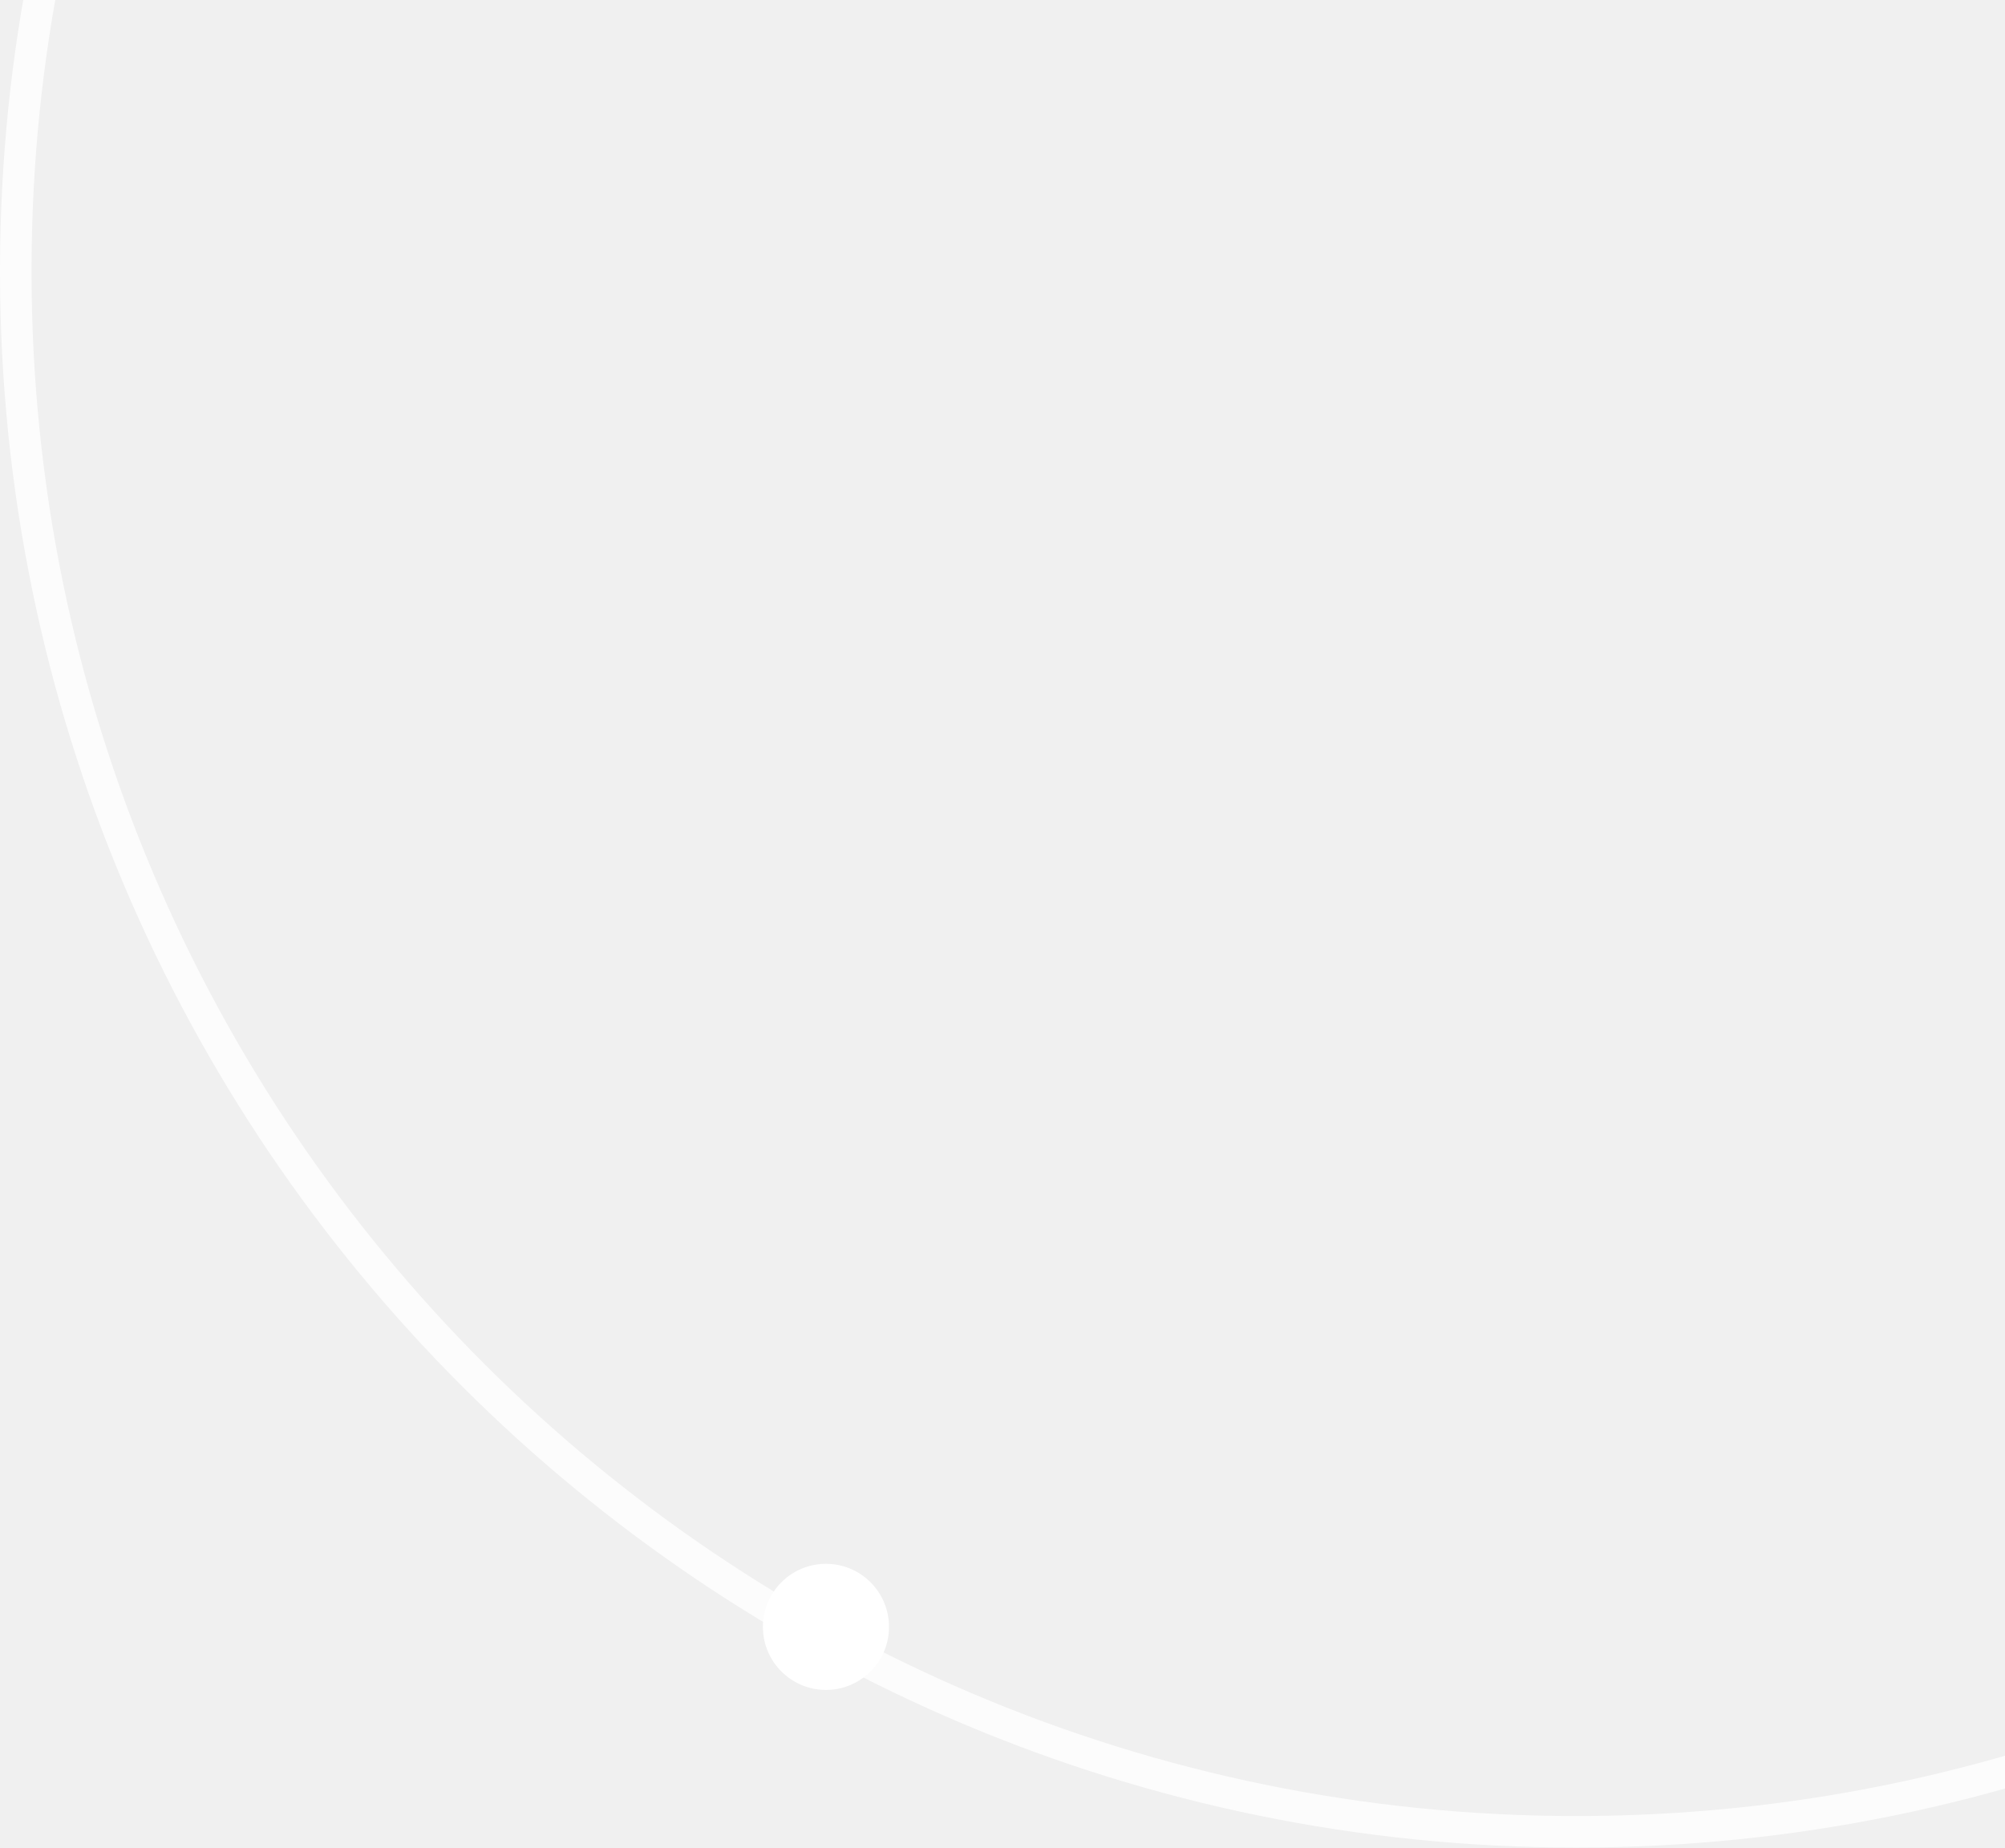
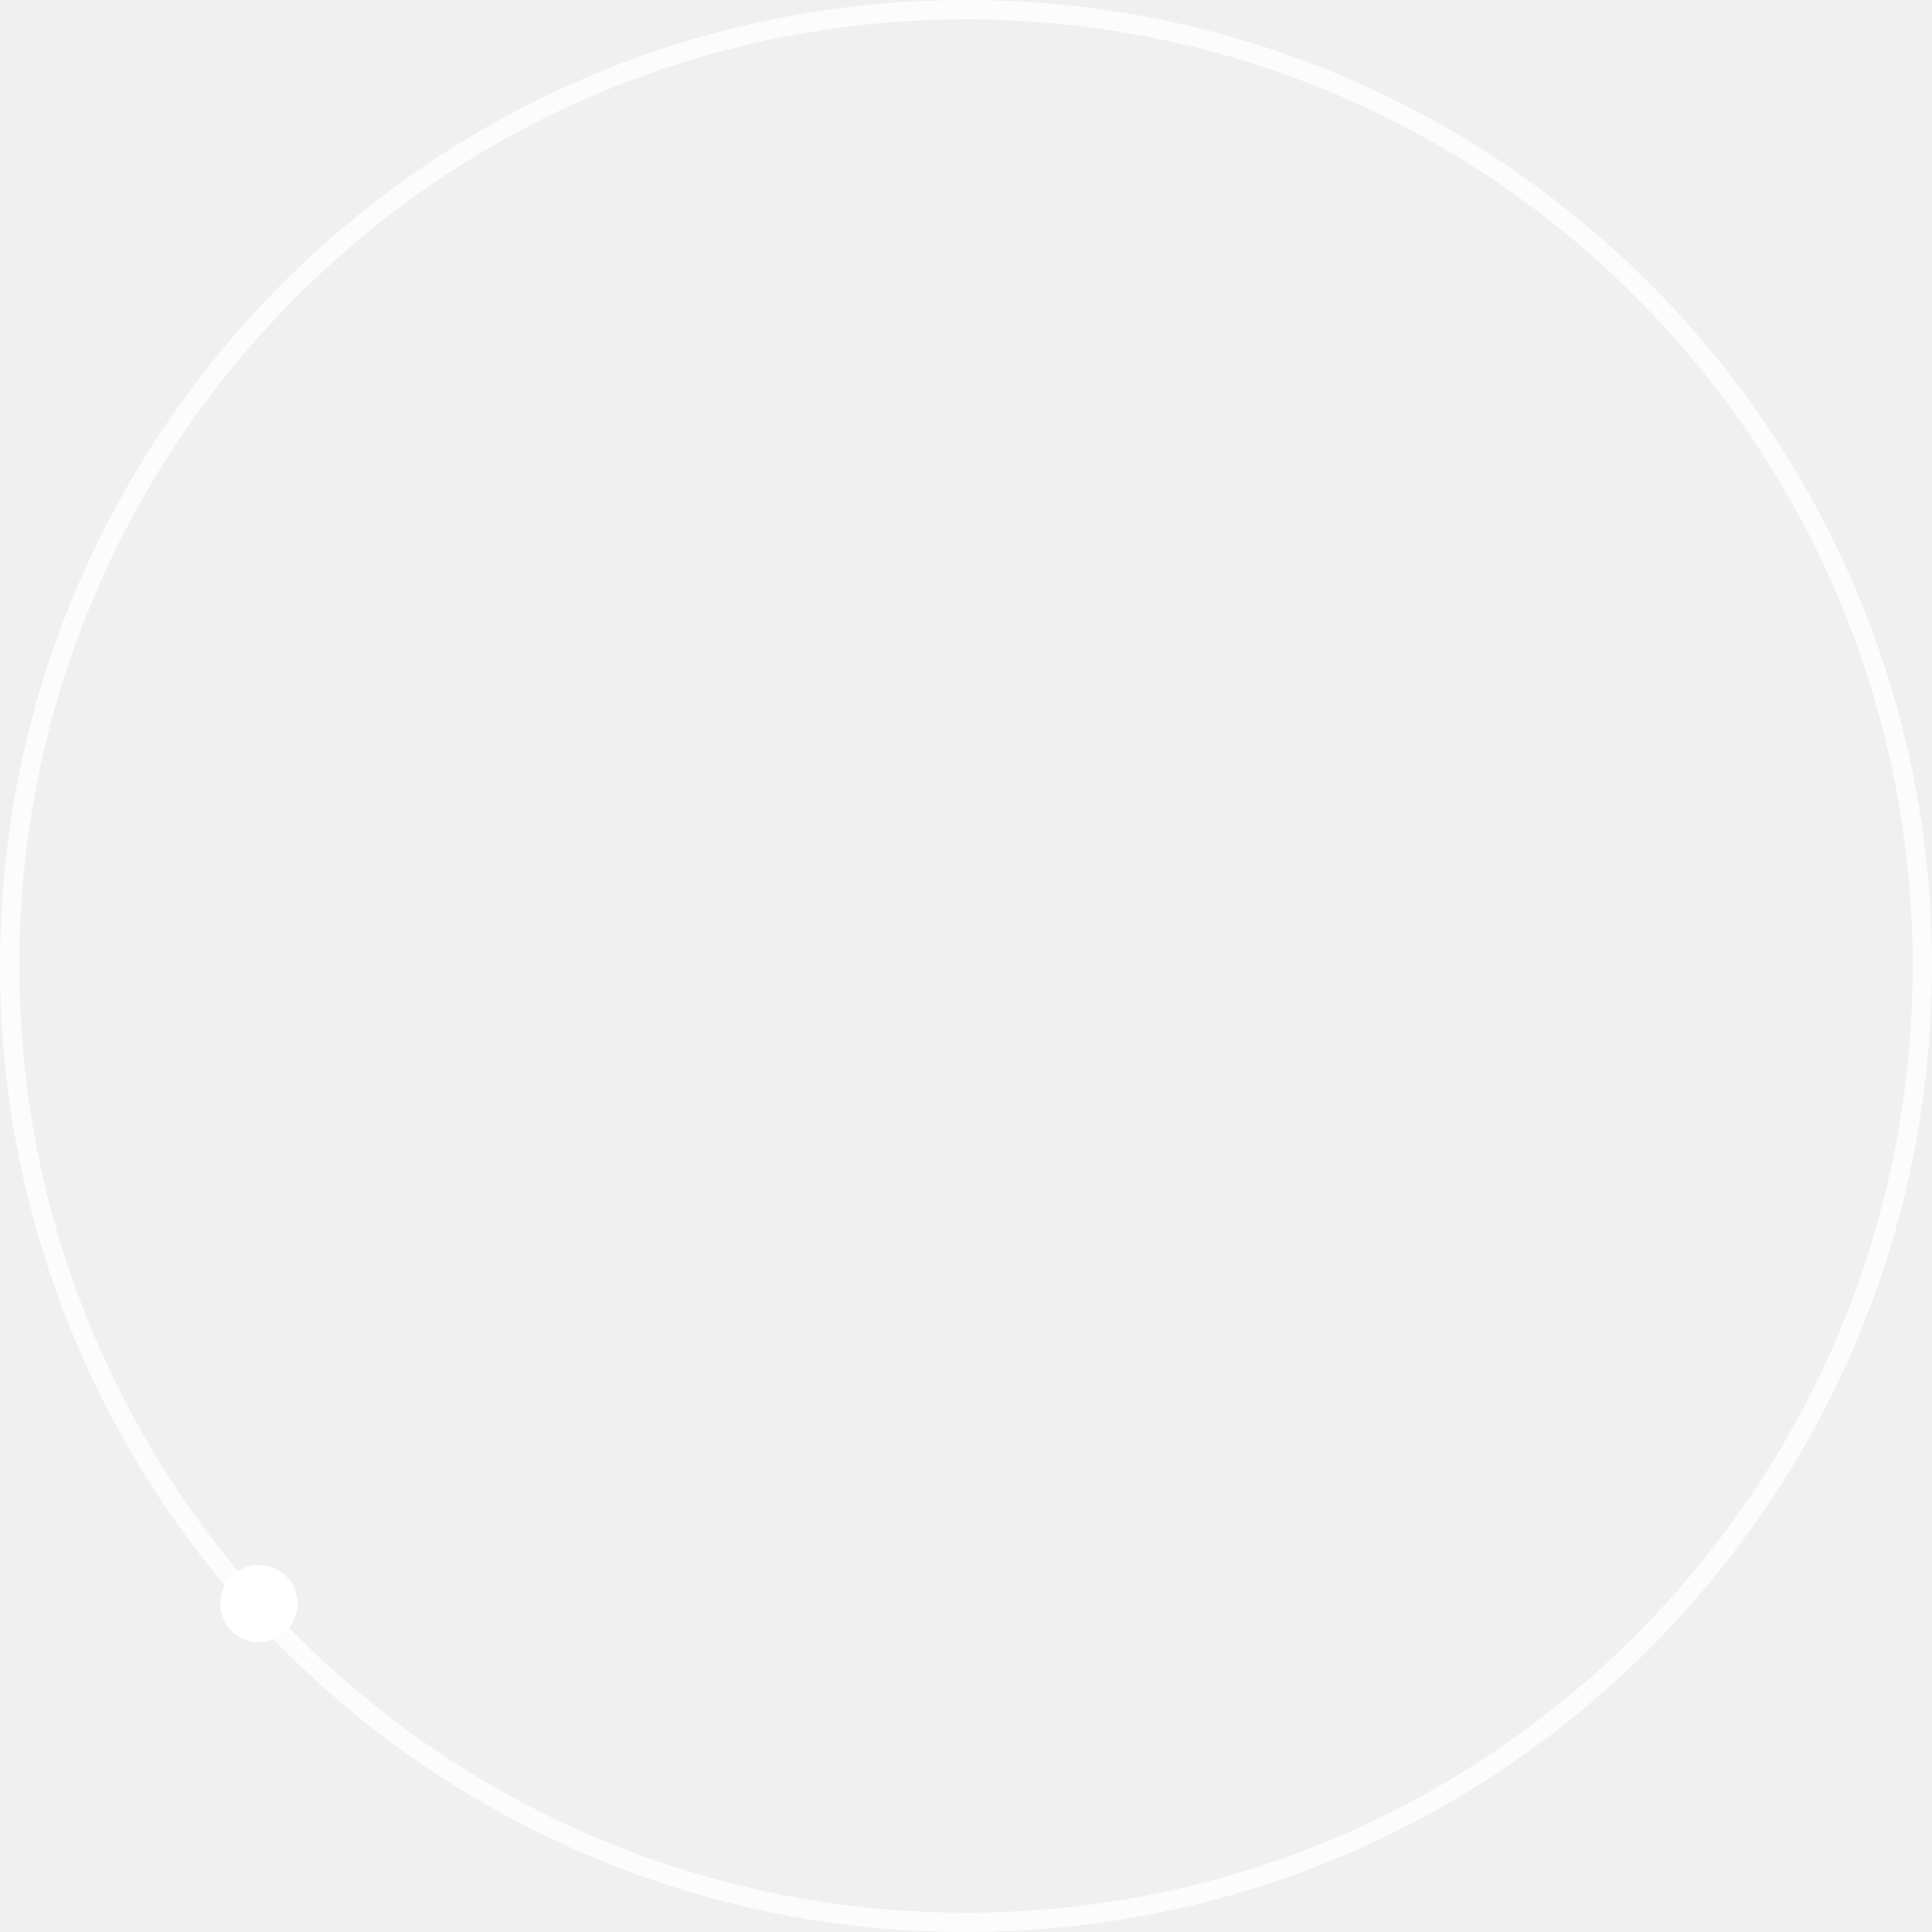
- <svg xmlns="http://www.w3.org/2000/svg" width="318" height="293" viewBox="0 0 318 293" fill="none">
-   <path opacity="0.8" fill-rule="evenodd" clip-rule="evenodd" d="M250 293C388.071 293 500 181.071 500 43C500 -95.071 388.071 -207 250 -207C111.929 -207 0 -95.071 0 43C0 181.071 111.929 293 250 293ZM250 288C385.31 288 495 178.31 495 43C495 -92.31 385.31 -202 250 -202C114.69 -202 5 -92.31 5 43C5 178.31 114.69 288 250 288Z" fill="white" />
-   <circle cx="131" cy="258" r="10" fill="white" />
+ <svg xmlns="http://www.w3.org/2000/svg" width="500" height="500" viewBox="0 0 500 500" fill="none">
+   <path opacity="0.8" fill-rule="evenodd" clip-rule="evenodd" d="M250 500C388.071 500 500 388.071 500 250C500 111.929 388.071 0 250 0C111.929 0 0 111.929 0 250C0 388.071 111.929 500 250 500ZM250 495C385.31 495 495 385.31 495 250C495 114.69 385.31 5 250 5C114.69 5 5 114.69 5 250C5 385.31 114.69 495 250 495Z" fill="white" />
+   <circle cx="67" cy="415" r="10" fill="white" />
</svg>
